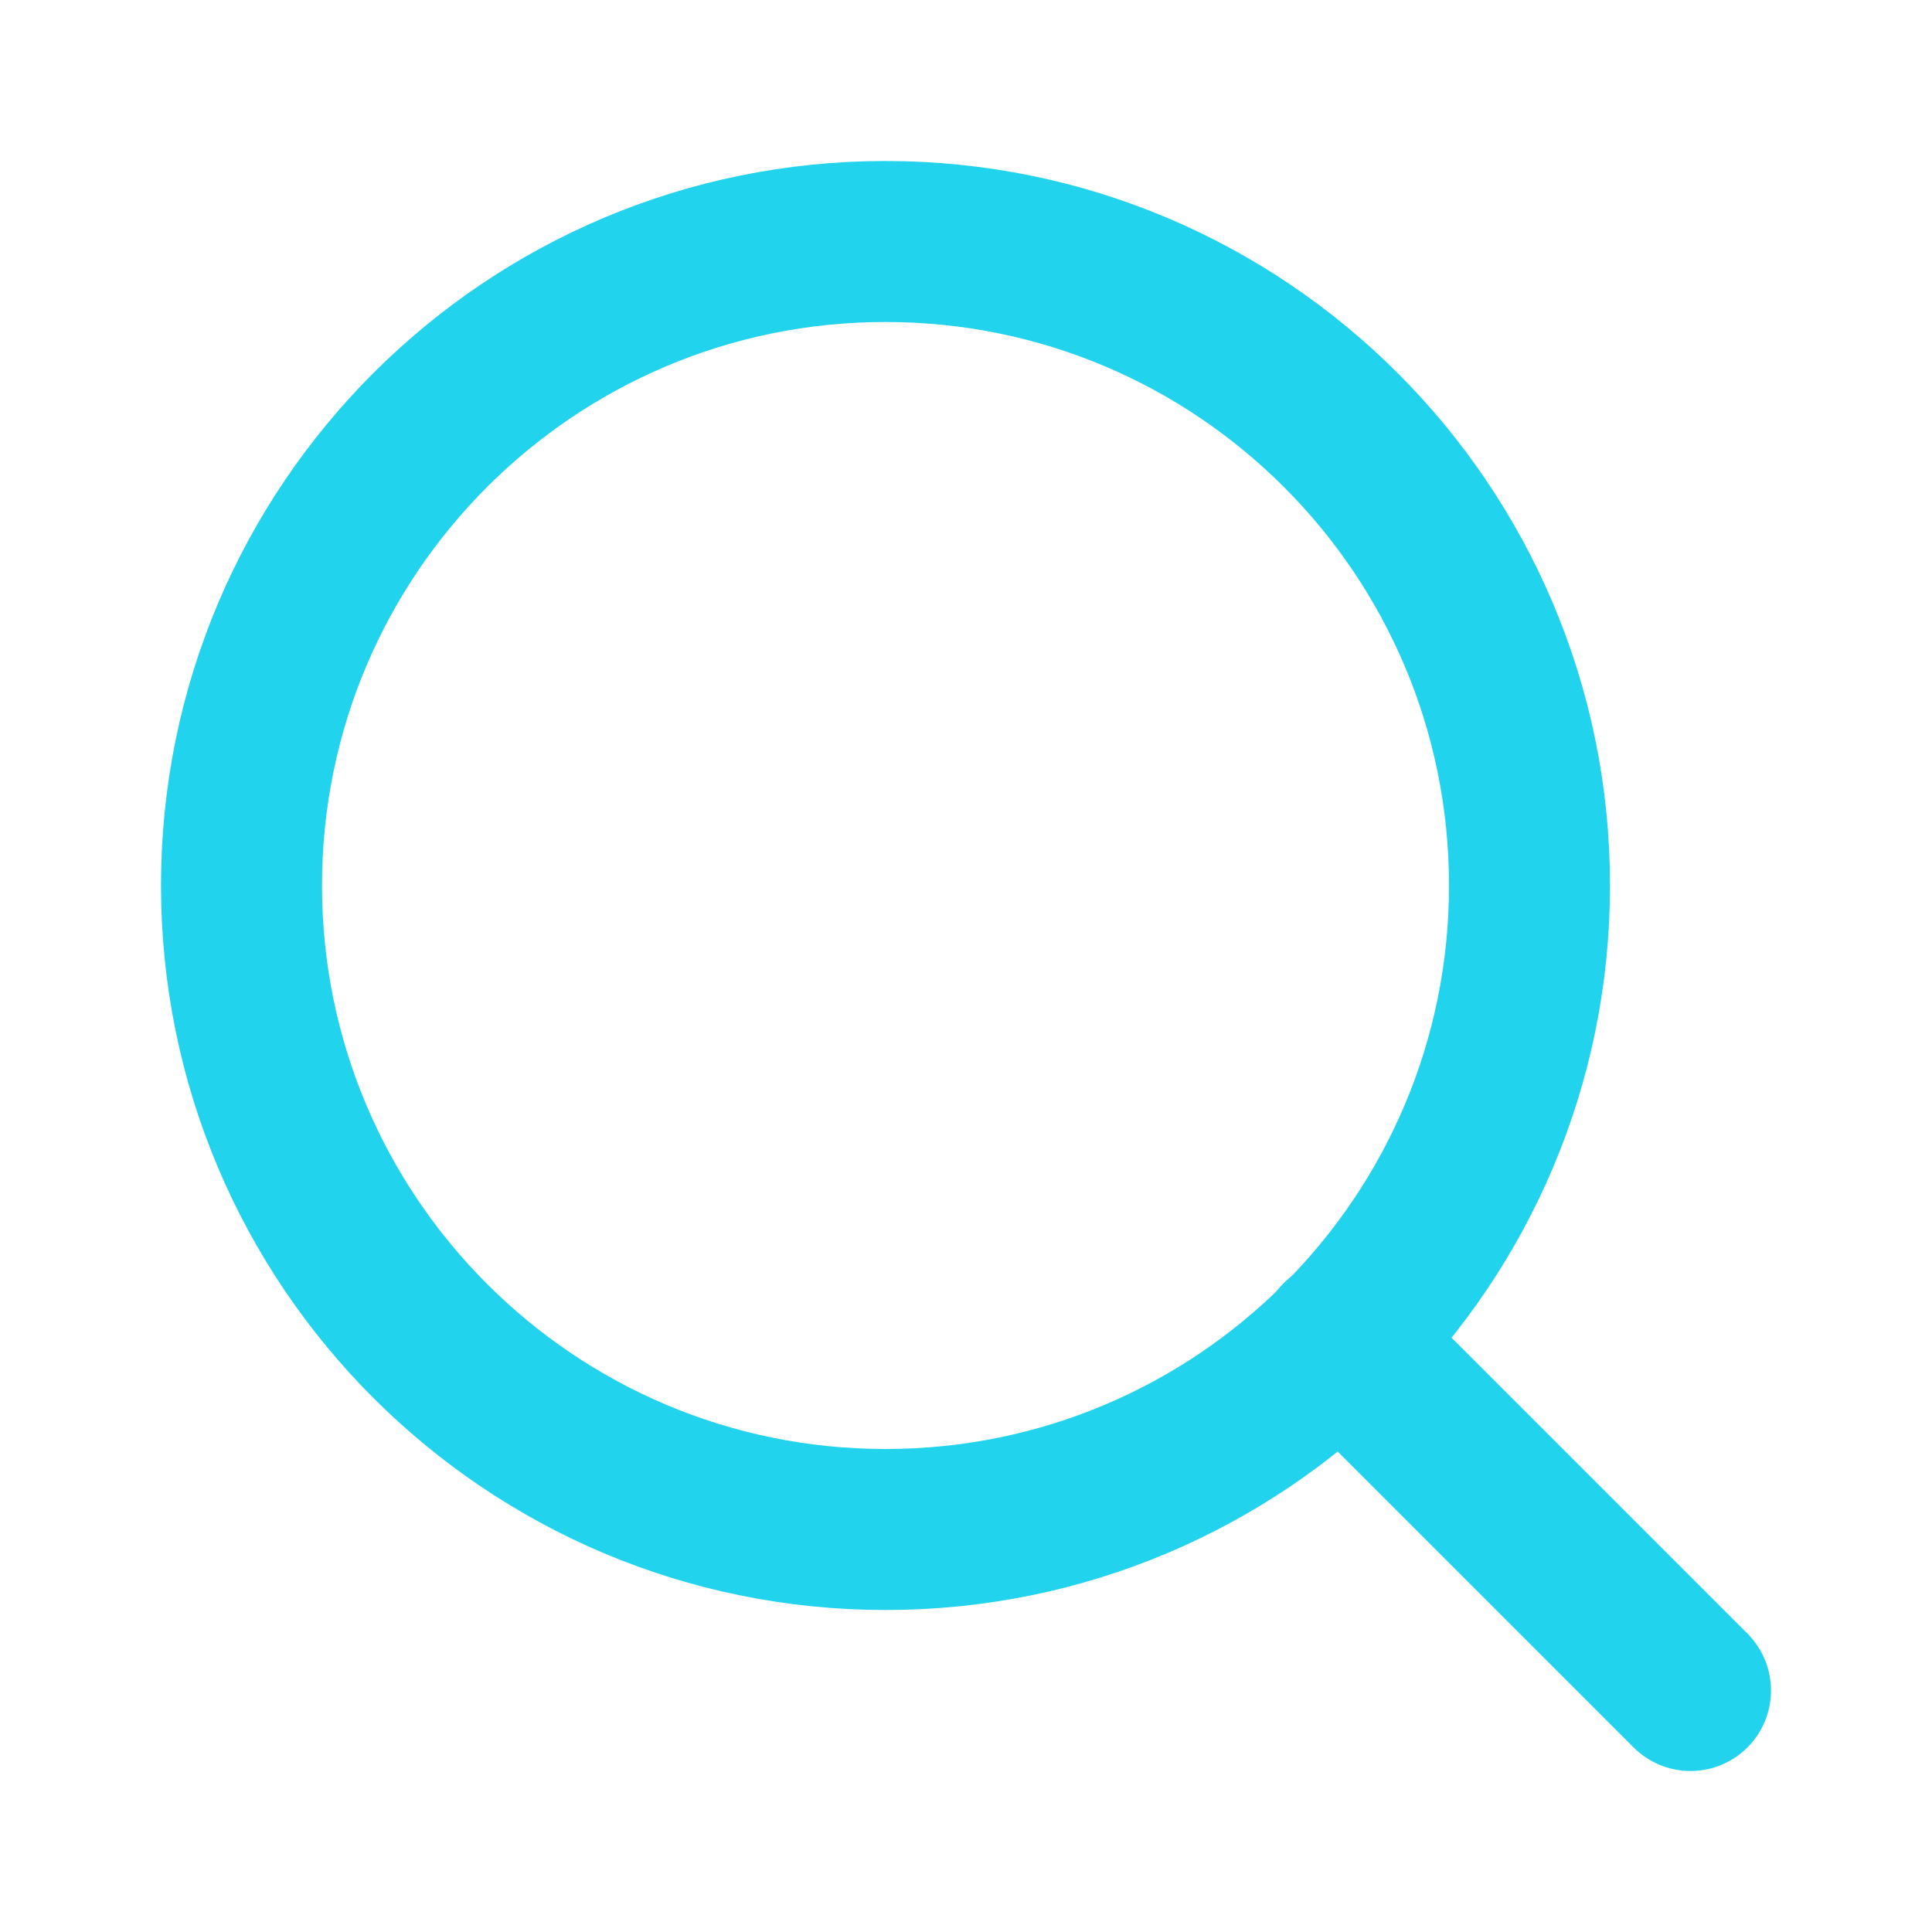
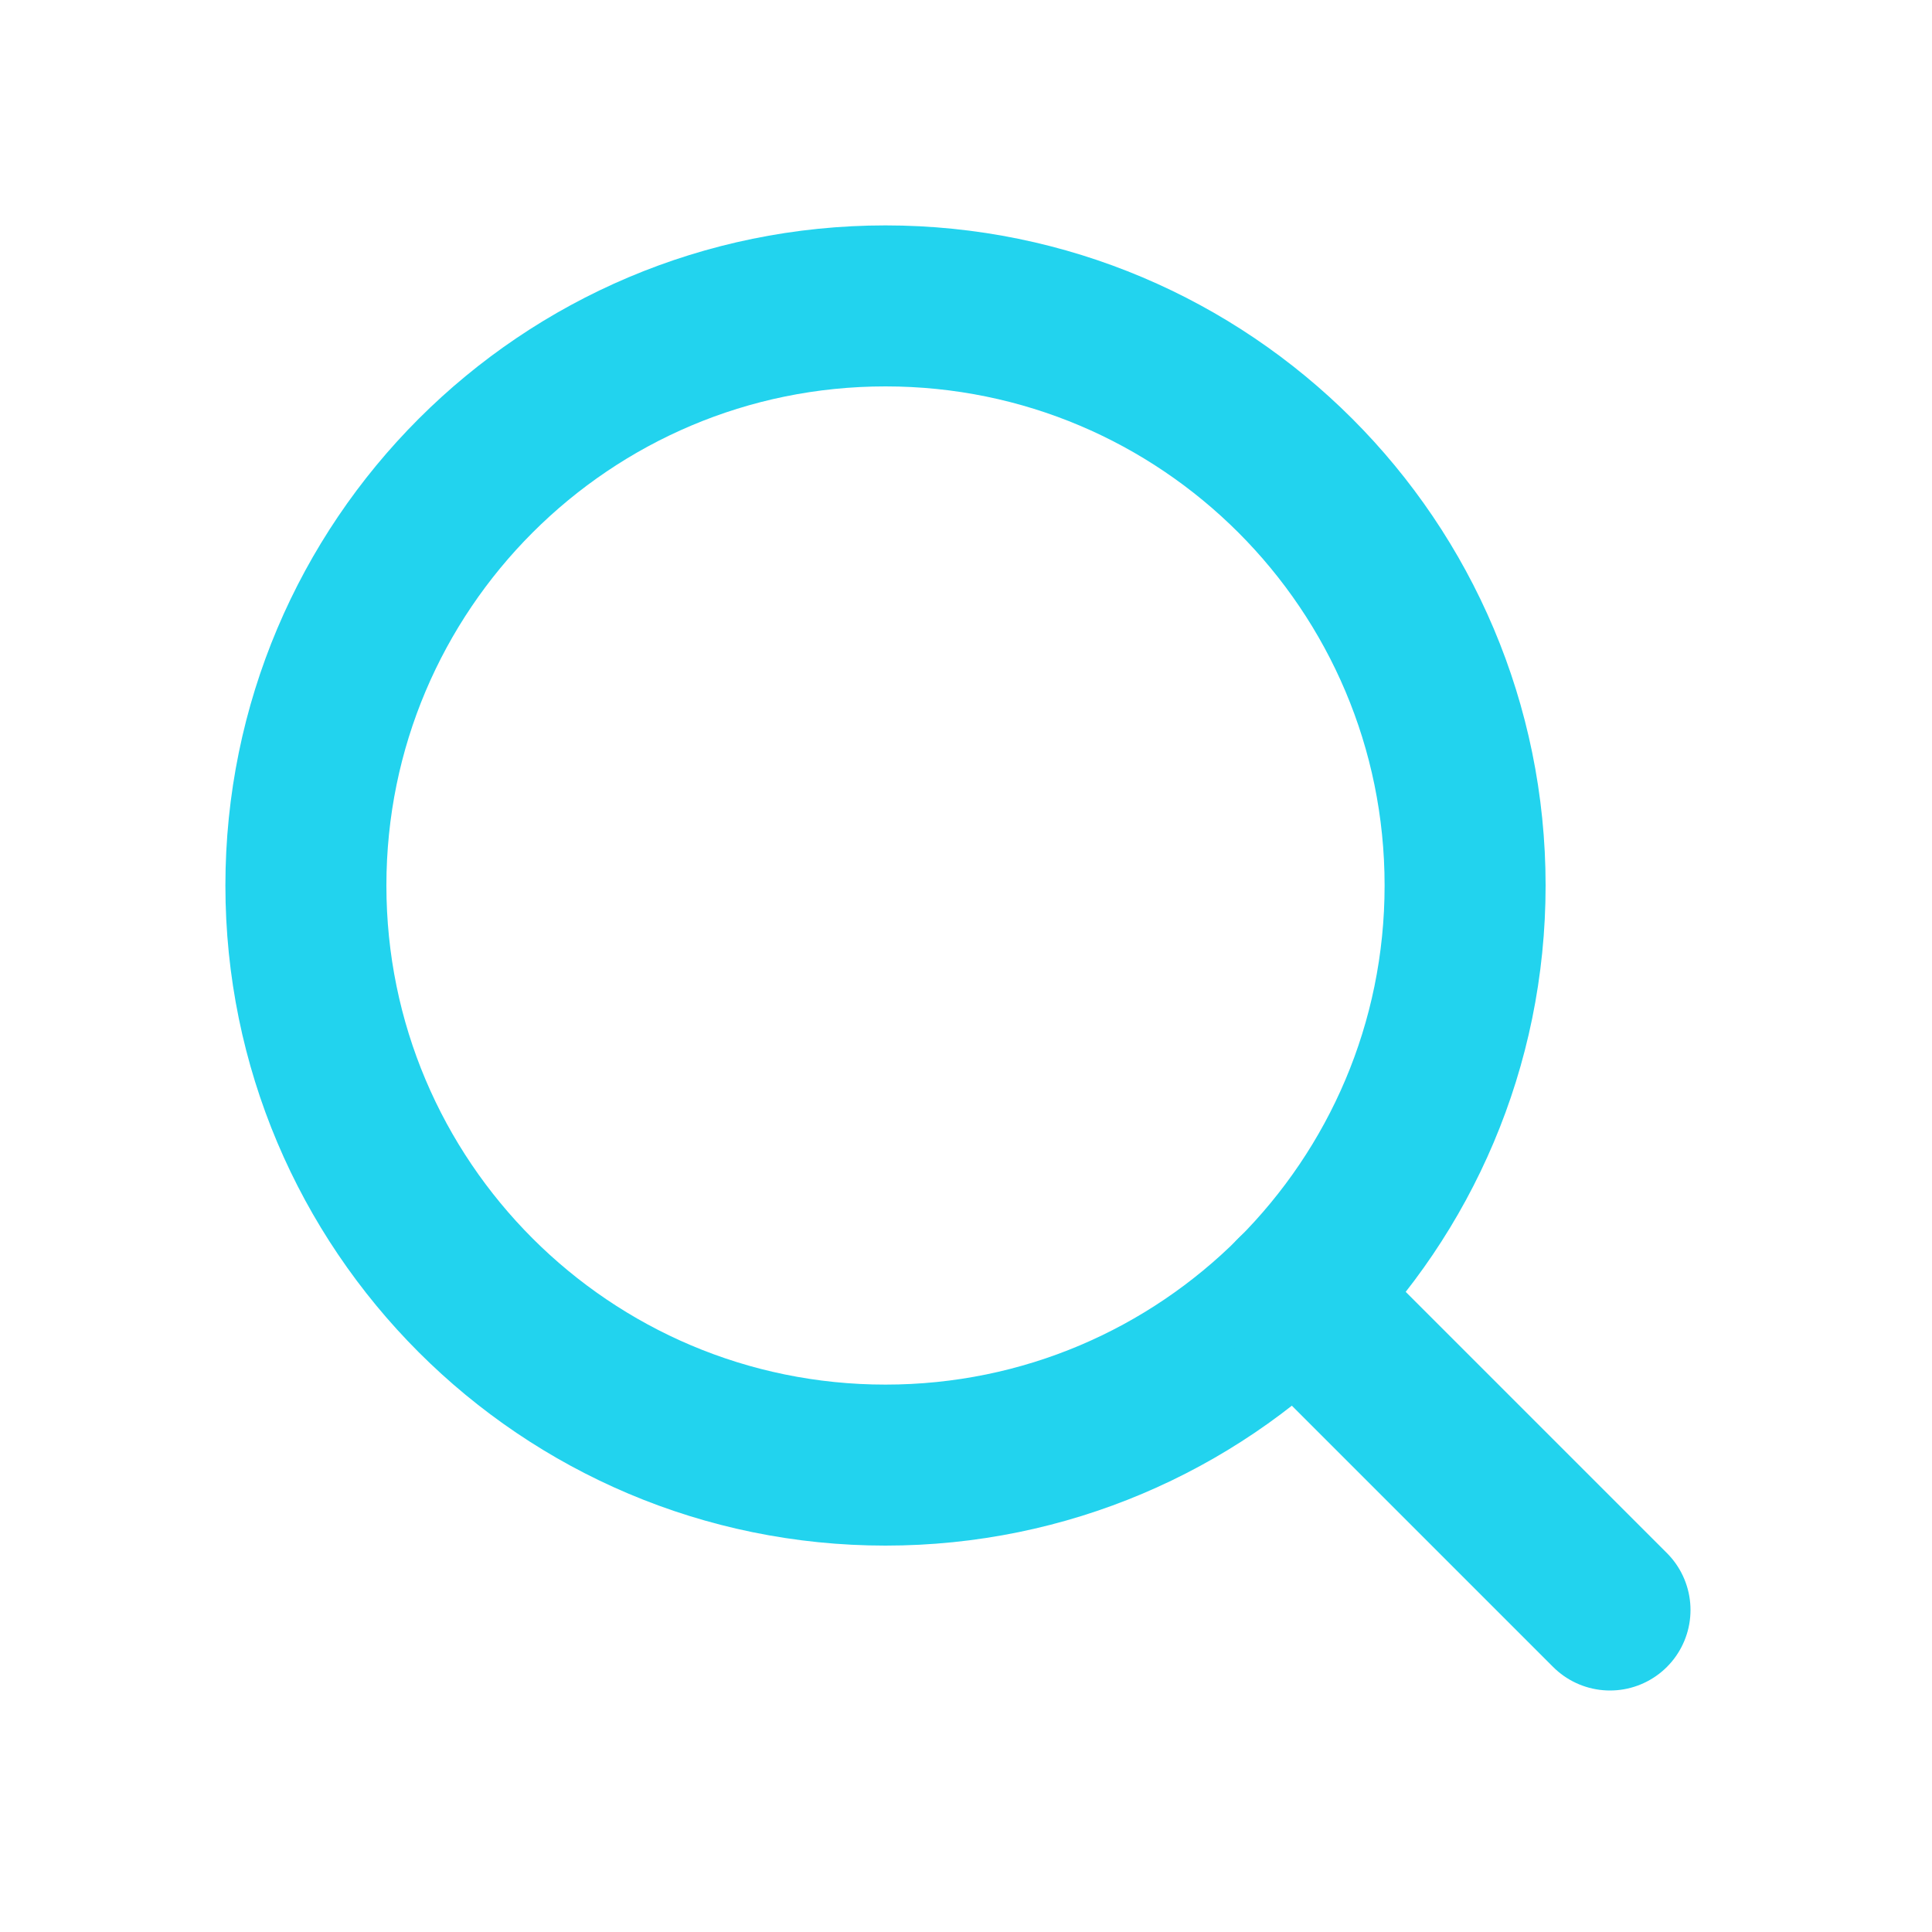
<svg xmlns="http://www.w3.org/2000/svg" viewBox="0 0 24 24" fill="none" stroke="#22d3ee" stroke-width="2" stroke-linecap="round" stroke-linejoin="round">
-   <circle cx="11" cy="11" r="8" />
-   <line x1="21" y1="21" x2="16.65" y2="16.65" />
+   <circle cx="11" cy="11" r="7.2" />
+   <line x1="20" y1="20" x2="16.09" y2="16.09" />
</svg>
